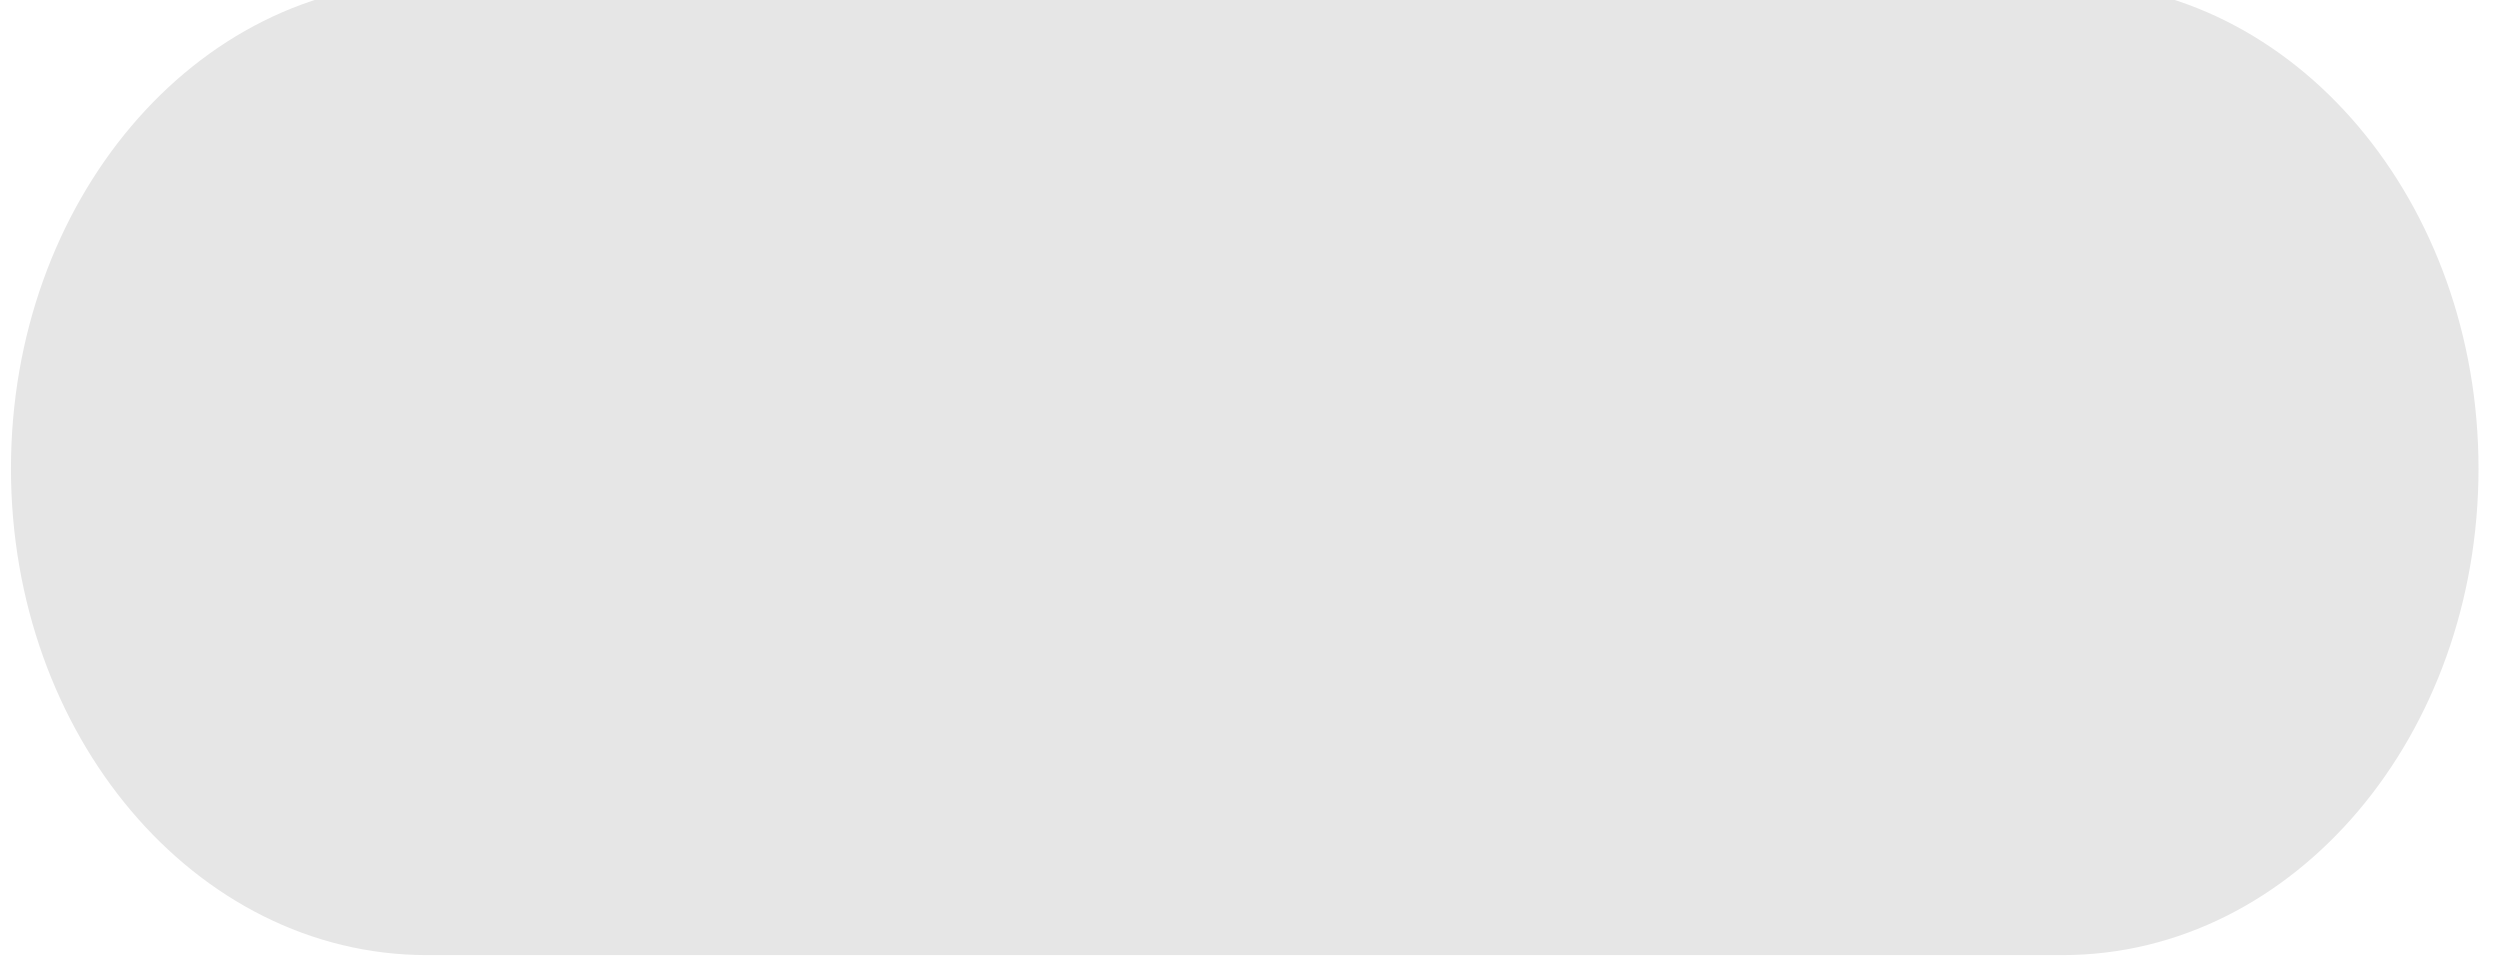
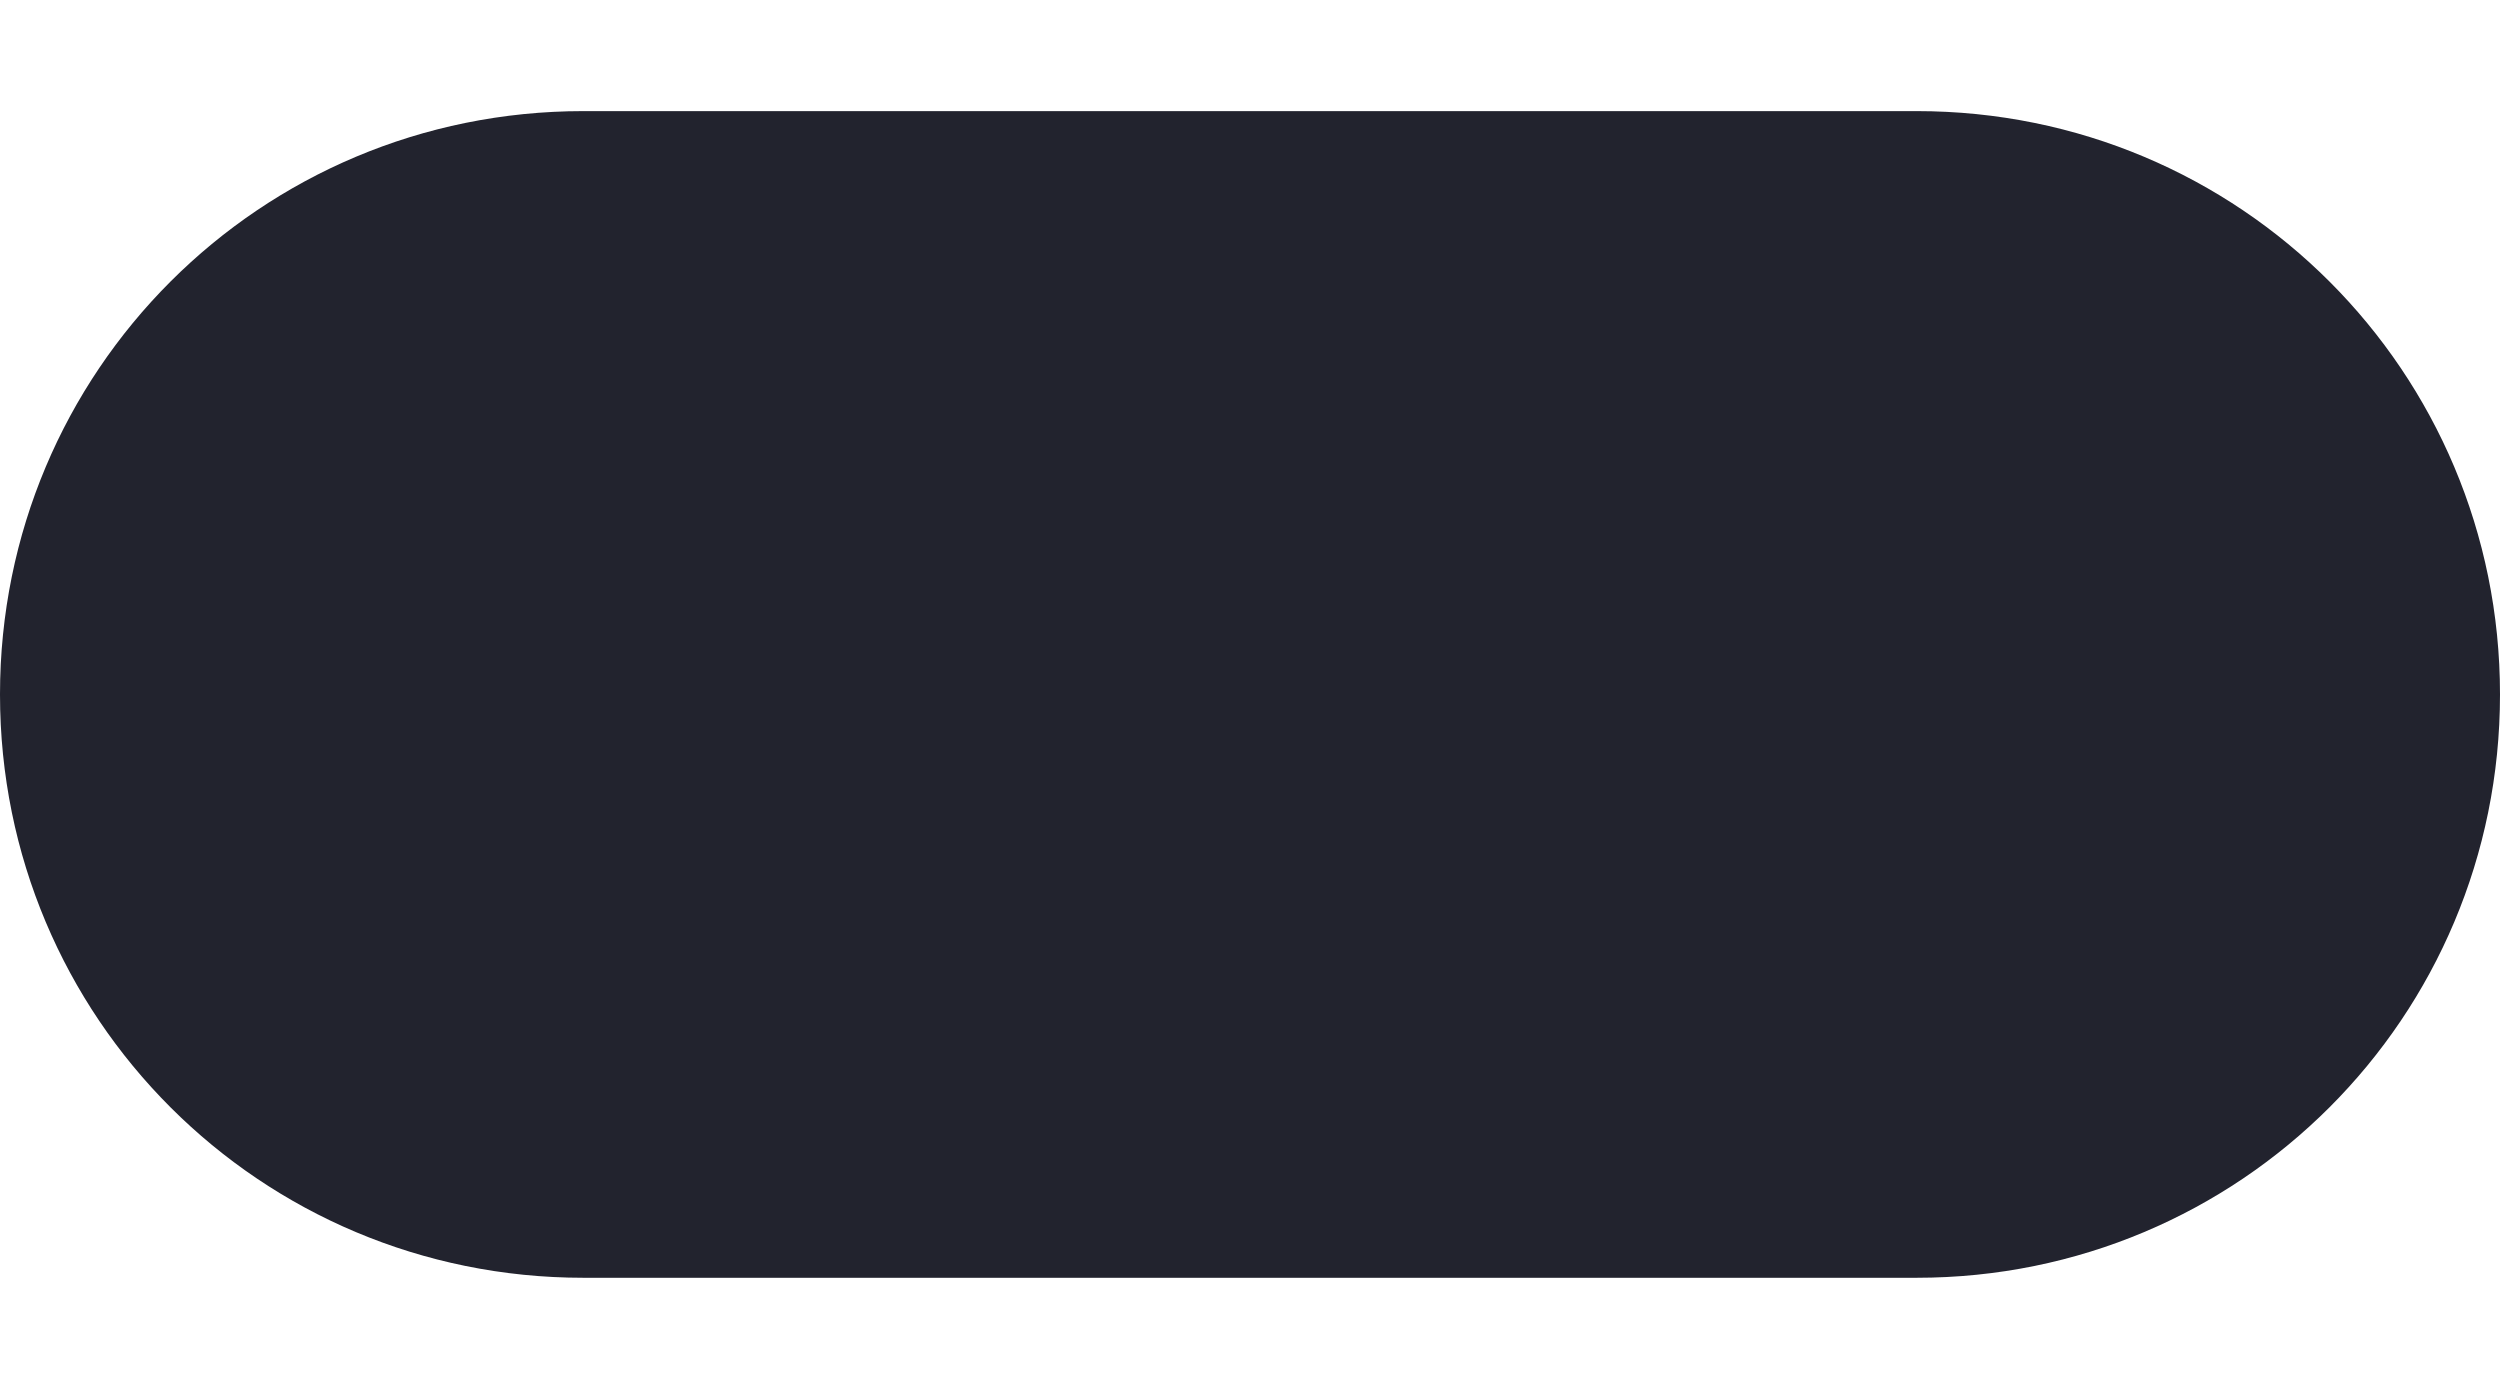
- <svg xmlns="http://www.w3.org/2000/svg" xmlns:ns1="http://www.openswatchbook.org/uri/2009/osb" xmlns:xlink="http://www.w3.org/1999/xlink" width="52" height="20" id="svg7539" version="1.1">
-   <defs id="defs7541">
-     <linearGradient id="linearGradient4203" ns1:paint="gradient">
-       <stop style="stop-color:#e6e6e6;stop-opacity:1;" offset="0" id="stop4205" />
-       <stop style="stop-color:#e6e6e6;stop-opacity:0;" offset="1" id="stop4207" />
-     </linearGradient>
-     <marker orient="auto" refY="0" refX="0" id="Arrow1Lend" style="overflow:visible">
-       <path id="path3813" d="M 0,0 5,-5 -12.5,0 5,5 0,0 Z" style="fill-rule:evenodd;stroke:#000000;stroke-width:1pt" transform="matrix(-0.8,0,0,-0.8,-10,0)" />
-     </marker>
-     <marker orient="auto" refY="0" refX="0" id="Arrow1Lstart" style="overflow:visible">
-       <path id="path3810" d="M 0,0 5,-5 -12.5,0 5,5 0,0 Z" style="fill-rule:evenodd;stroke:#000000;stroke-width:1pt" transform="matrix(0.8,0,0,0.8,10,0)" />
-     </marker>
-     <linearGradient id="linearGradient3837">
-       <stop style="stop-color:#000000;stop-opacity:0.447;" offset="0" id="stop3839" />
-       <stop id="stop3841" offset="0.476" style="stop-color:#000000;stop-opacity:0.275;" />
-       <stop style="stop-color:#000000;stop-opacity:0.255;" offset="0.974" id="stop3843" />
-       <stop style="stop-color:#000000;stop-opacity:0.188;" offset="1" id="stop3845" />
-     </linearGradient>
-     <linearGradient id="linearGradient3819">
-       <stop style="stop-color:#000000;stop-opacity:0.447;" offset="0" id="stop3821" />
-       <stop id="stop3823" offset="0.048" style="stop-color:#000000;stop-opacity:1" />
-       <stop style="stop-color:#000000;stop-opacity:0.255;" offset="0.974" id="stop3825" />
-       <stop style="stop-color:#000000;stop-opacity:0.188;" offset="1" id="stop3827" />
-     </linearGradient>
-     <linearGradient xlink:href="#linearGradient4929-9-0-03-2-2-2-3-9-7-3-7-7-2-6-3-4-7-3-3" id="linearGradient7362" gradientUnits="userSpaceOnUse" gradientTransform="matrix(0.7662338,0,0,1.095238,-297.6493,-420.3883)" x1="617.509" y1="446.545" x2="617.509" y2="457.801" />
-     <linearGradient id="linearGradient4929-9-0-03-2-2-2-3-9-7-3-7-7-2-6-3-4-7-3-3">
-       <stop id="stop4931-7-3-3-9-6-4-6-1-9-5-2-4-0-3-4-8-9-6-8" style="stop-color:#ffffff;stop-opacity:1" offset="0" />
-       <stop id="stop4933-0-1-2-7-9-6-0-7-8-0-4-1-4-6-6-1-0-2-4" style="stop-color:#ffffff;stop-opacity:0" offset="1" />
-     </linearGradient>
-     <linearGradient xlink:href="#linearGradient4695-1-4-3-5-0-6" id="linearGradient7365" gradientUnits="userSpaceOnUse" gradientTransform="matrix(0.2422908,0,0,0.9047619,83.97378,-280.6678)" x1="292.857" y1="211.076" x2="292.857" y2="233.827" />
-     <linearGradient id="linearGradient4695-1-4-3-5-0-6">
-       <stop id="stop4697-9-9-7-0-1-5" style="stop-color:#000000;stop-opacity:0.33;" offset="0" />
-       <stop id="stop4699-5-8-9-0-4-0" style="stop-color:#000000;stop-opacity:0" offset="1" />
-     </linearGradient>
-     <linearGradient id="linearGradient4751-5-4-1-2-9-1-2-3-365-589-154-4-7-64-3-8-6-5-3">
-       <stop id="stop9737-3-0-8-1-8-3-3-0" style="stop-color:#ffffff;stop-opacity:1" offset="0" />
-       <stop id="stop9739-4-8-0-7-48-9-7-7" style="stop-color:#ebebeb;stop-opacity:1" offset="1" />
-     </linearGradient>
-     <linearGradient y2="266.218" x2="257.578" y1="289.329" x1="257.578" gradientTransform="matrix(2.065481,0,0,1.038461,-6.556808,-369.6725)" gradientUnits="userSpaceOnUse" id="linearGradient7810" xlink:href="#linearGradient4751-5-4-1-2-9-1-2-3-365-589-154-4-7-64-3-8-6-5-3" />
-     <linearGradient gradientTransform="matrix(0.4117647,0,0,0.4117647,-2.17647,-3)" gradientUnits="userSpaceOnUse" xlink:href="#linearGradient4215-8-4-7-28" id="linearGradient6387" y2="8.093" x2="38.977" y1="59.968" x1="38.977" />
-     <linearGradient gradientTransform="matrix(0.5135135,0,0,0.5135135,-25.83613,-2.02128)" gradientUnits="userSpaceOnUse" xlink:href="#linearGradient4011-9-9-70-6-4" id="linearGradient6377" y2="44.341" x2="71.204" y1="6.238" x1="71.204" />
-     <linearGradient id="linearGradient4215-8-4-7-28">
-       <stop offset="0" style="stop-color:#bdbdbd;stop-opacity:1;" id="stop4217-1-2-7-5" />
-       <stop offset="1" style="stop-color:#bdbdbd;stop-opacity:1;" id="stop4219-3-4-5-0" />
-     </linearGradient>
-     <linearGradient id="linearGradient4011-9-9-70-6-4">
-       <stop offset="0" style="stop-color:#ffffff;stop-opacity:1" id="stop4013-5-4-3-4-3" />
-       <stop offset="0.508" style="stop-color:#ffffff;stop-opacity:0.235" id="stop4015-1-5-70-6-7" />
-       <stop offset="0.835" style="stop-color:#ffffff;stop-opacity:0.157" id="stop4017-7-0-13-7-0" />
-       <stop offset="1" style="stop-color:#ffffff;stop-opacity:0.392" id="stop4019-1-12-7-5-0" />
-     </linearGradient>
-     <linearGradient xlink:href="#linearGradient27416-1" id="linearGradient3012" gradientUnits="userSpaceOnUse" gradientTransform="matrix(2.785809,0,0,0.9719081,-1785.294,-614.8992)" x1="731.057" y1="654.815" x2="731.057" y2="619.307" />
-     <linearGradient id="linearGradient27416-1">
-       <stop id="stop27420-2" style="stop-color:#55c1ec;stop-opacity:1" offset="0" />
-       <stop id="stop27422-3" style="stop-color:#3689e6;stop-opacity:1" offset="1" />
-     </linearGradient>
-     <linearGradient y2="619.307" x2="731.057" y1="654.815" x1="731.057" gradientTransform="matrix(2.785809,0,0,0.9719081,-1900.78,-706.9847)" gradientUnits="userSpaceOnUse" id="linearGradient6179" xlink:href="#linearGradient27416-1" />
-     <linearGradient id="linearGradient27416-1-7">
-       <stop id="stop27420-2-2" style="stop-color:#55c1ec;stop-opacity:1" offset="0" />
-       <stop id="stop27422-3-0" style="stop-color:#3689e6;stop-opacity:1" offset="1" />
-     </linearGradient>
-     <linearGradient y2="619.307" x2="731.057" y1="654.815" x1="731.057" gradientTransform="matrix(2.785809,0,0,0.9719081,-1783.794,-616.399)" gradientUnits="userSpaceOnUse" id="linearGradient3063" xlink:href="#linearGradient27416-1-7" />
-     <linearGradient xlink:href="#linearGradient3768" id="linearGradient3818" gradientUnits="userSpaceOnUse" x1="8" y1="1" x2="8" y2="14" gradientTransform="matrix(0.8666702,0,0,0.9285741,1.066641,1037.397)" />
-     <linearGradient id="linearGradient3768">
-       <stop id="stop3770" offset="0" style="stop-color:#000000;stop-opacity:0.447;" />
-       <stop style="stop-color:#000000;stop-opacity:0.275;" offset="0.078" id="stop3778" />
-       <stop id="stop3774" offset="0.974" style="stop-color:#000000;stop-opacity:0.255;" />
-       <stop id="stop3776" offset="1" style="stop-color:#000000;stop-opacity:0.188;" />
-     </linearGradient>
-     <linearGradient y2="14" x2="8" y1="1" x1="8" gradientTransform="matrix(0.8666702,0,0,0.9285741,95.06665,-87.96501)" gradientUnits="userSpaceOnUse" id="linearGradient3021" xlink:href="#linearGradient3768" />
-     <linearGradient xlink:href="#linearGradient4215-8-4-7-28" id="linearGradient3816" x1="142" y1="-90" x2="142" y2="-69" gradientUnits="userSpaceOnUse" gradientTransform="matrix(1.003107,0,0,0.6750992,-0.4535751,-26.49162)" />
-     <linearGradient xlink:href="#linearGradient4695-1-4-3-5-0-6" id="linearGradient3897" gradientUnits="userSpaceOnUse" gradientTransform="matrix(0.2422908,0,0,0.9047619,82.47354,-289.1678)" x1="292.857" y1="211.076" x2="292.857" y2="233.827" />
-   </defs>
-   <g id="layer1" transform="translate(-116,88)">
-     <rect ry="10.186" rx="8.05" y="-87.772" x="116.828" height="19.038" width="50.125" id="rect3137" style="opacity:1;fill:#e6e6e6;fill-opacity:1;stroke:#e6e6e6;stroke-width:1.2;stroke-miterlimit:4;stroke-dasharray:none;stroke-opacity:1" />
-   </g>
+ <svg xmlns="http://www.w3.org/2000/svg" style="isolation:isolate" viewBox="0 0 45 25" width="45" height="25" version="1.1" id="svg11496">
+   <defs id="defs11500" />
+   <path id="rect27178" style="isolation:isolate;fill:#22232e;fill-opacity:1;stroke-width:0" d="m 10.5,2 h 24 c 5.817,0 10.5,4.683 10.5,10.5 C 45,18.317 40.317,23 34.5,23 h -24 C 4.683,23 2e-7,18.317 2e-7,12.5 2e-7,6.683 4.683,2 10.5,2 Z" />
</svg>
